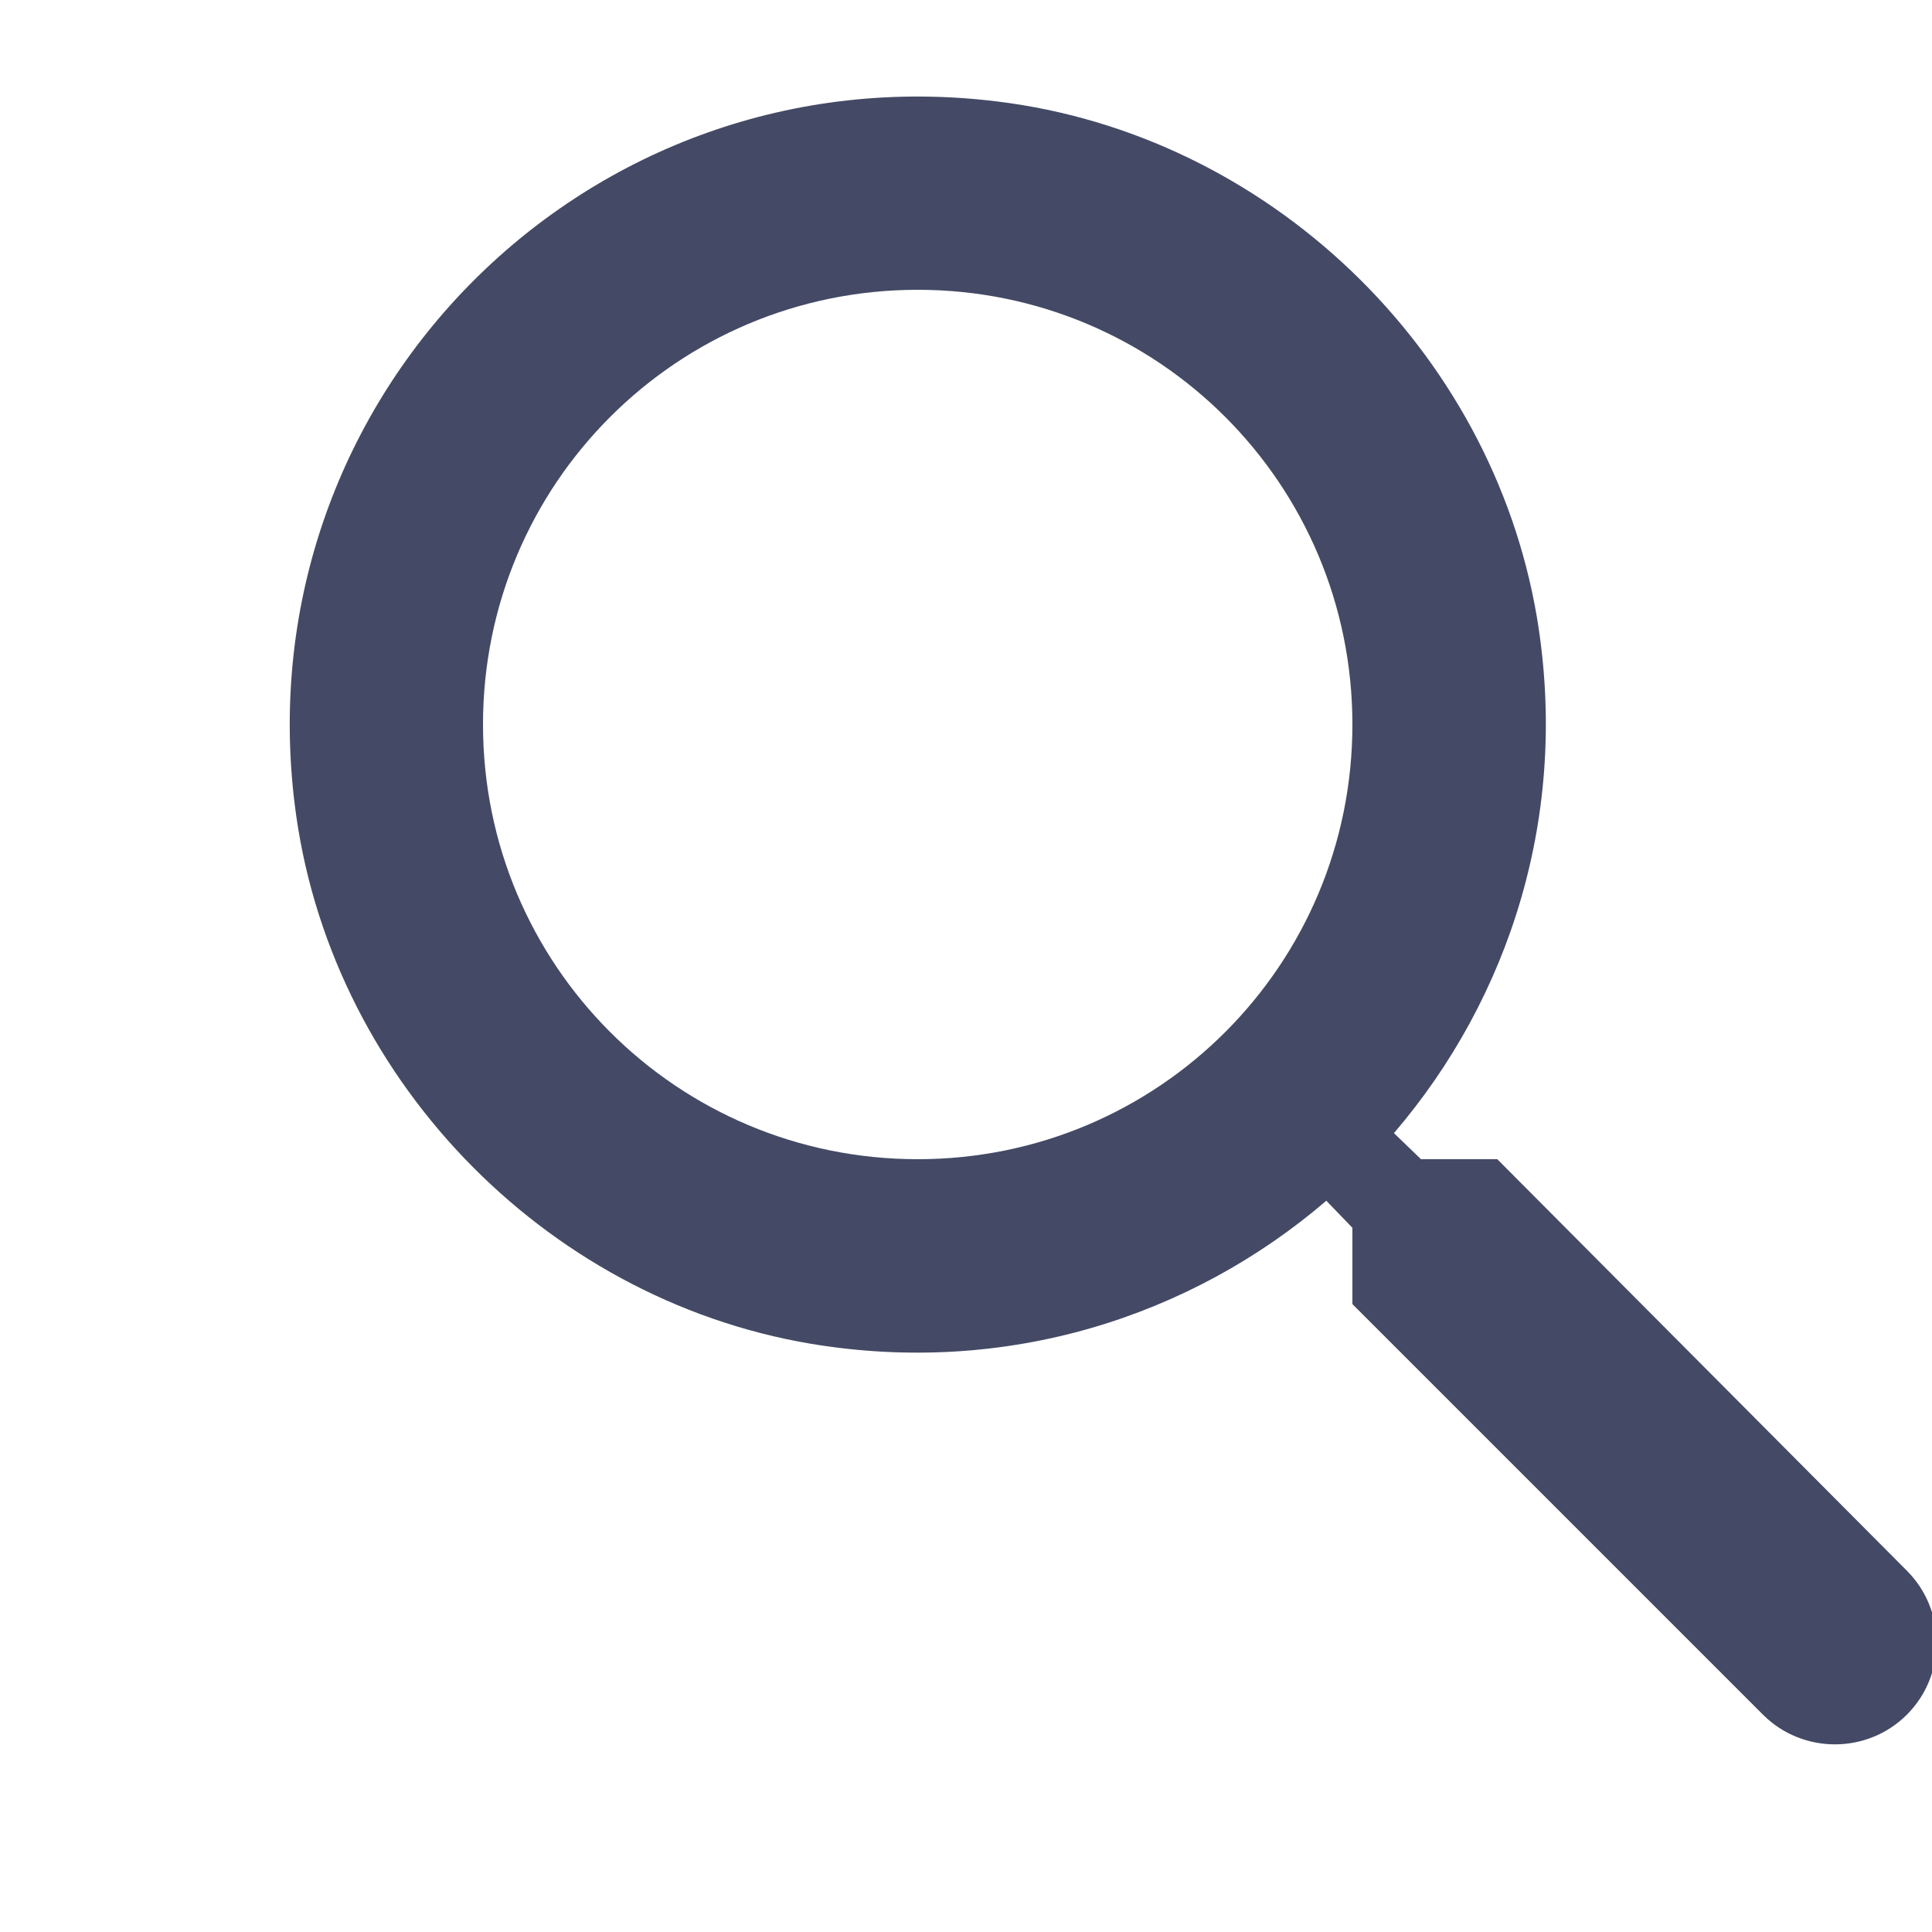
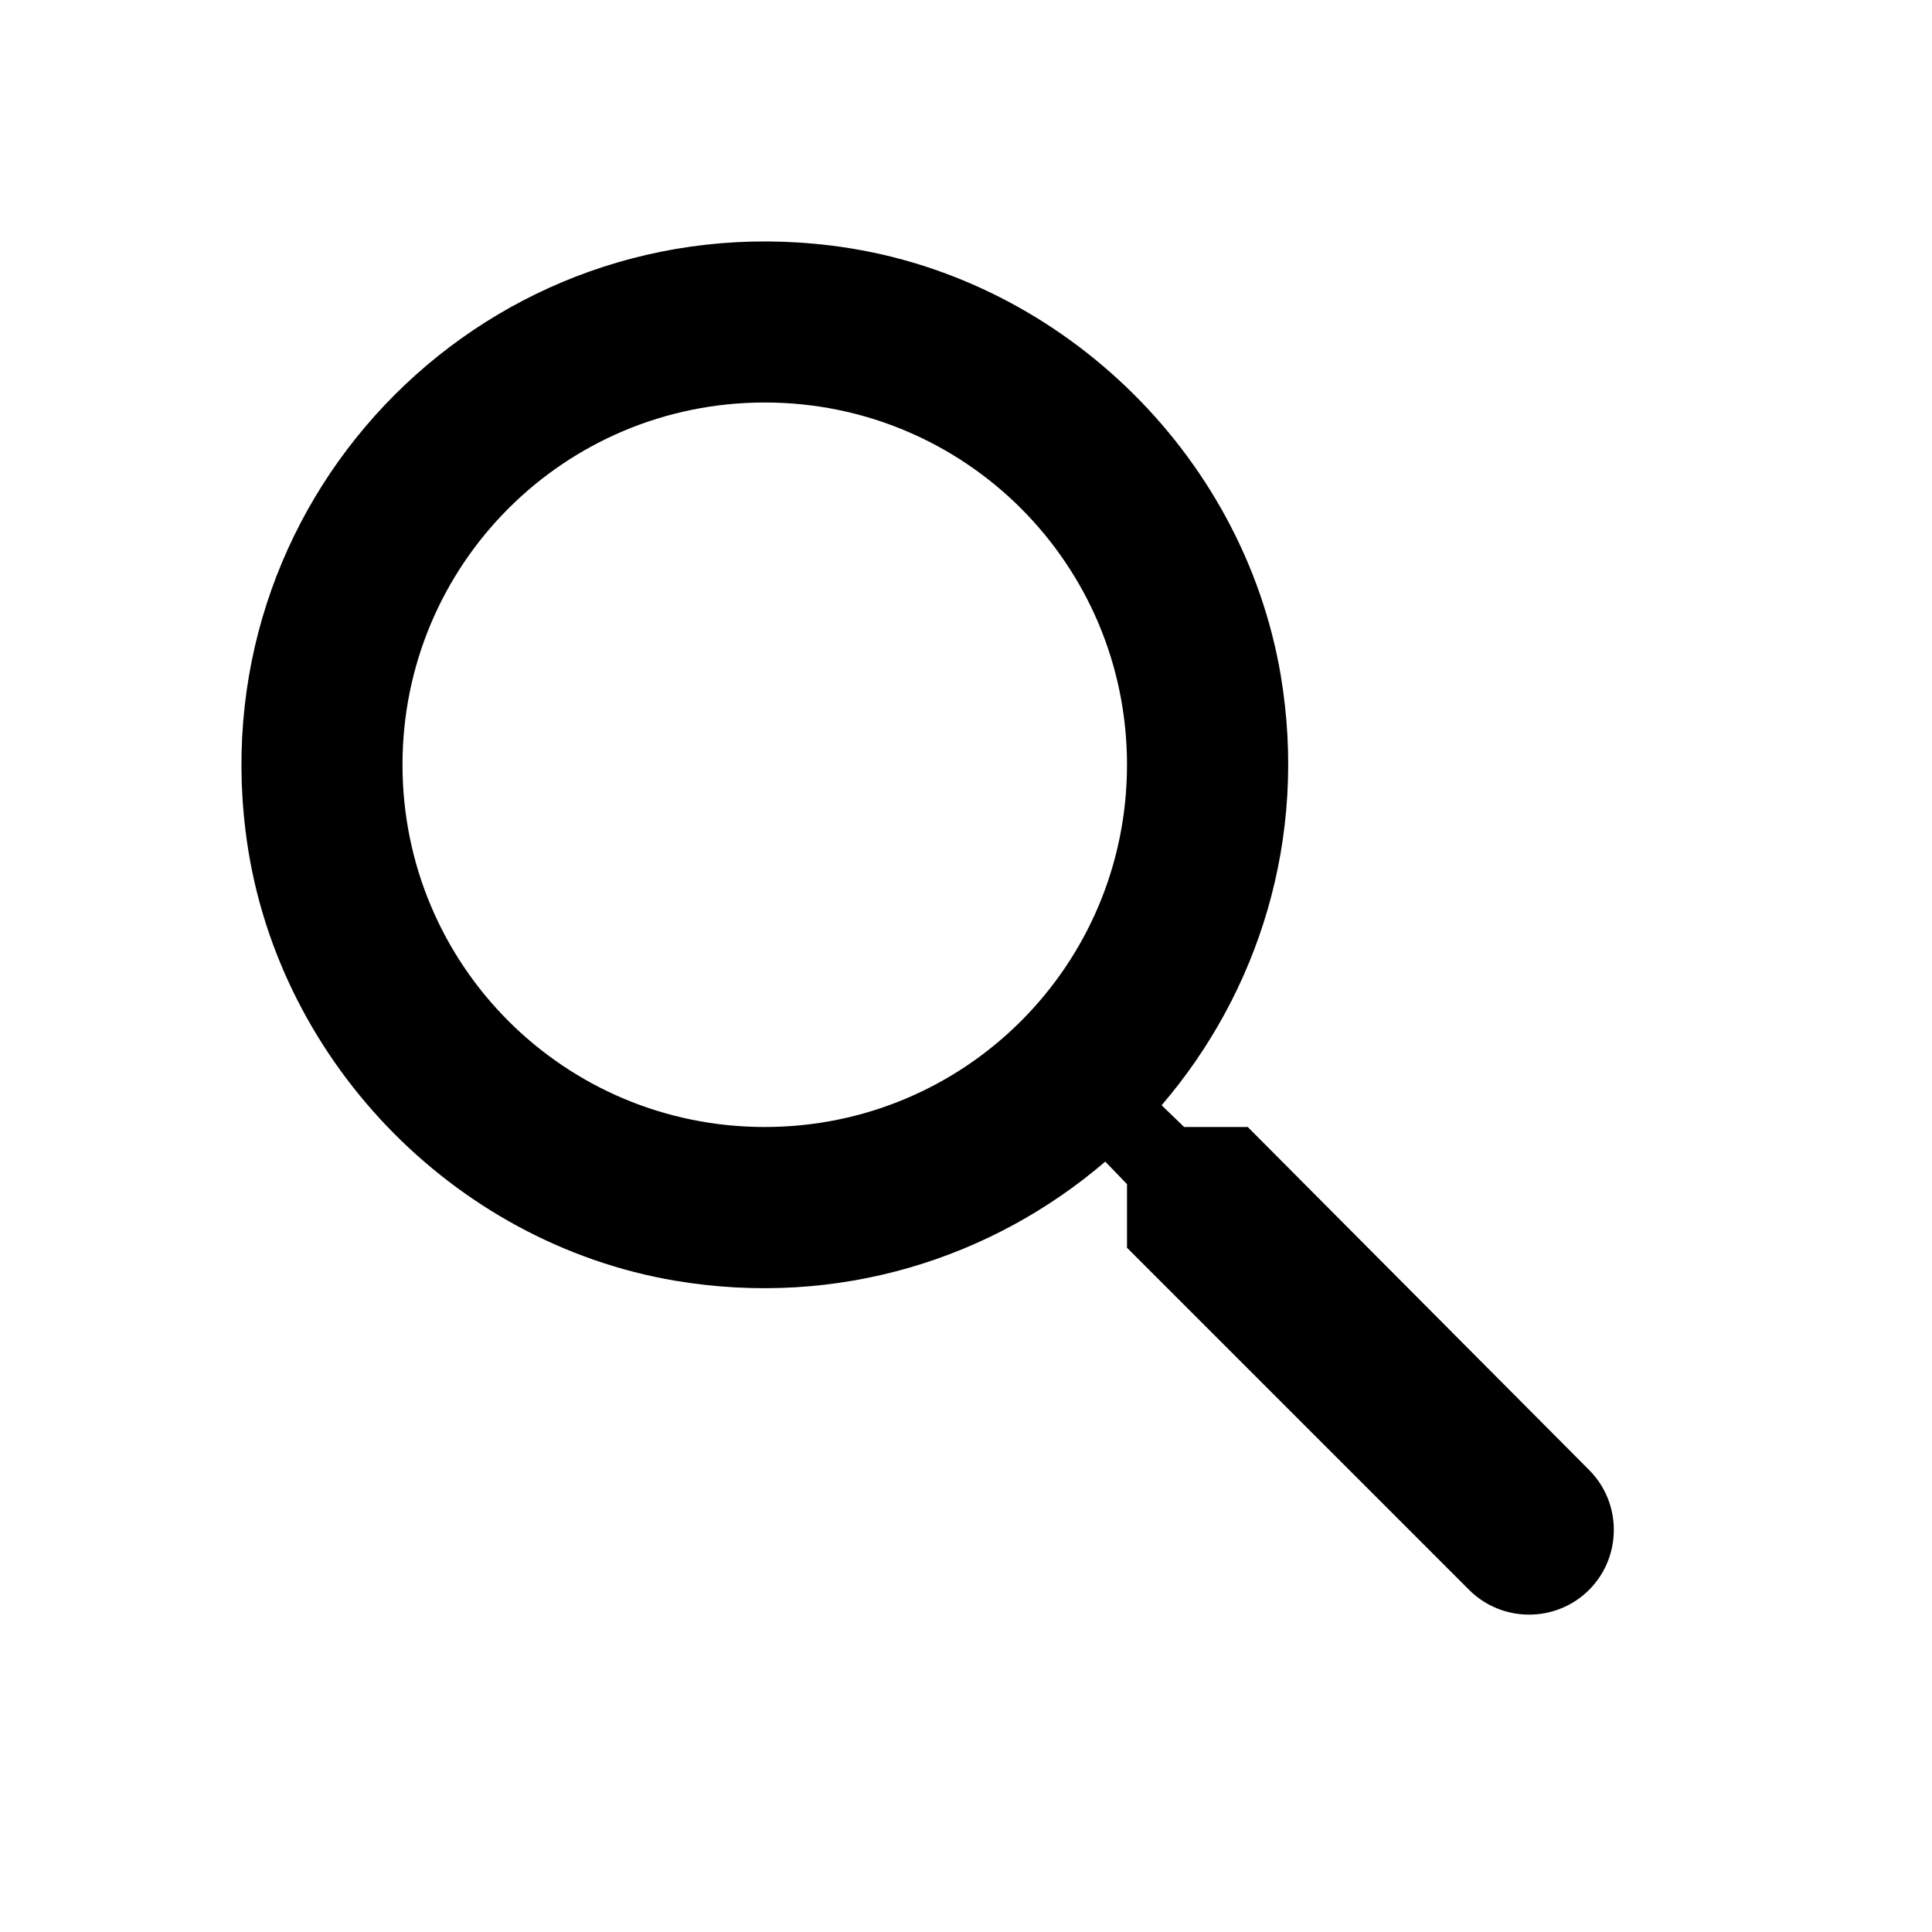
- <svg xmlns="http://www.w3.org/2000/svg" viewBox="0 2 20 20" fill="#444A65" width="20px" height="20px">
+ <svg xmlns="http://www.w3.org/2000/svg" enable-background="new 0 0 24 24" viewBox="0 0 24 24" width="24" fill="#444A65">
  <path d="M0 0h24v24H0V0z" fill="none" />
-   <path d="M15.5 14h-.79l-.28-.27c1.2-1.4 1.82-3.31 1.48-5.34-.47-2.78-2.79-5-5.59-5.34-4.23-.52-7.79 3.04-7.27 7.27.34 2.8 2.56 5.12 5.34 5.59 2.03.34 3.94-.28 5.34-1.48l.27.28v.79l4.25 4.25c.41.41 1.08.41 1.49 0 .41-.41.41-1.08 0-1.49L15.5 14zm-6 0C7.01 14 5 11.99 5 9.5S7.01 5 9.5 5 14 7.01 14 9.5 11.99 14 9.5 14z" />
+   <path fill="currentColor" d="M15.5 14h-.79l-.28-.27c1.2-1.4 1.82-3.31 1.48-5.34-.47-2.78-2.79-5-5.59-5.34-4.23-.52-7.79 3.04-7.27 7.27.34 2.8 2.56 5.12 5.34 5.59 2.03.34 3.94-.28 5.34-1.48l.27.28v.79l4.25 4.25c.41.41 1.08.41 1.49 0 .41-.41.41-1.08 0-1.49L15.5 14zm-6 0C7.01 14 5 11.99 5 9.5S7.01 5 9.5 5 14 7.01 14 9.5 11.99 14 9.5 14z" />
</svg>
